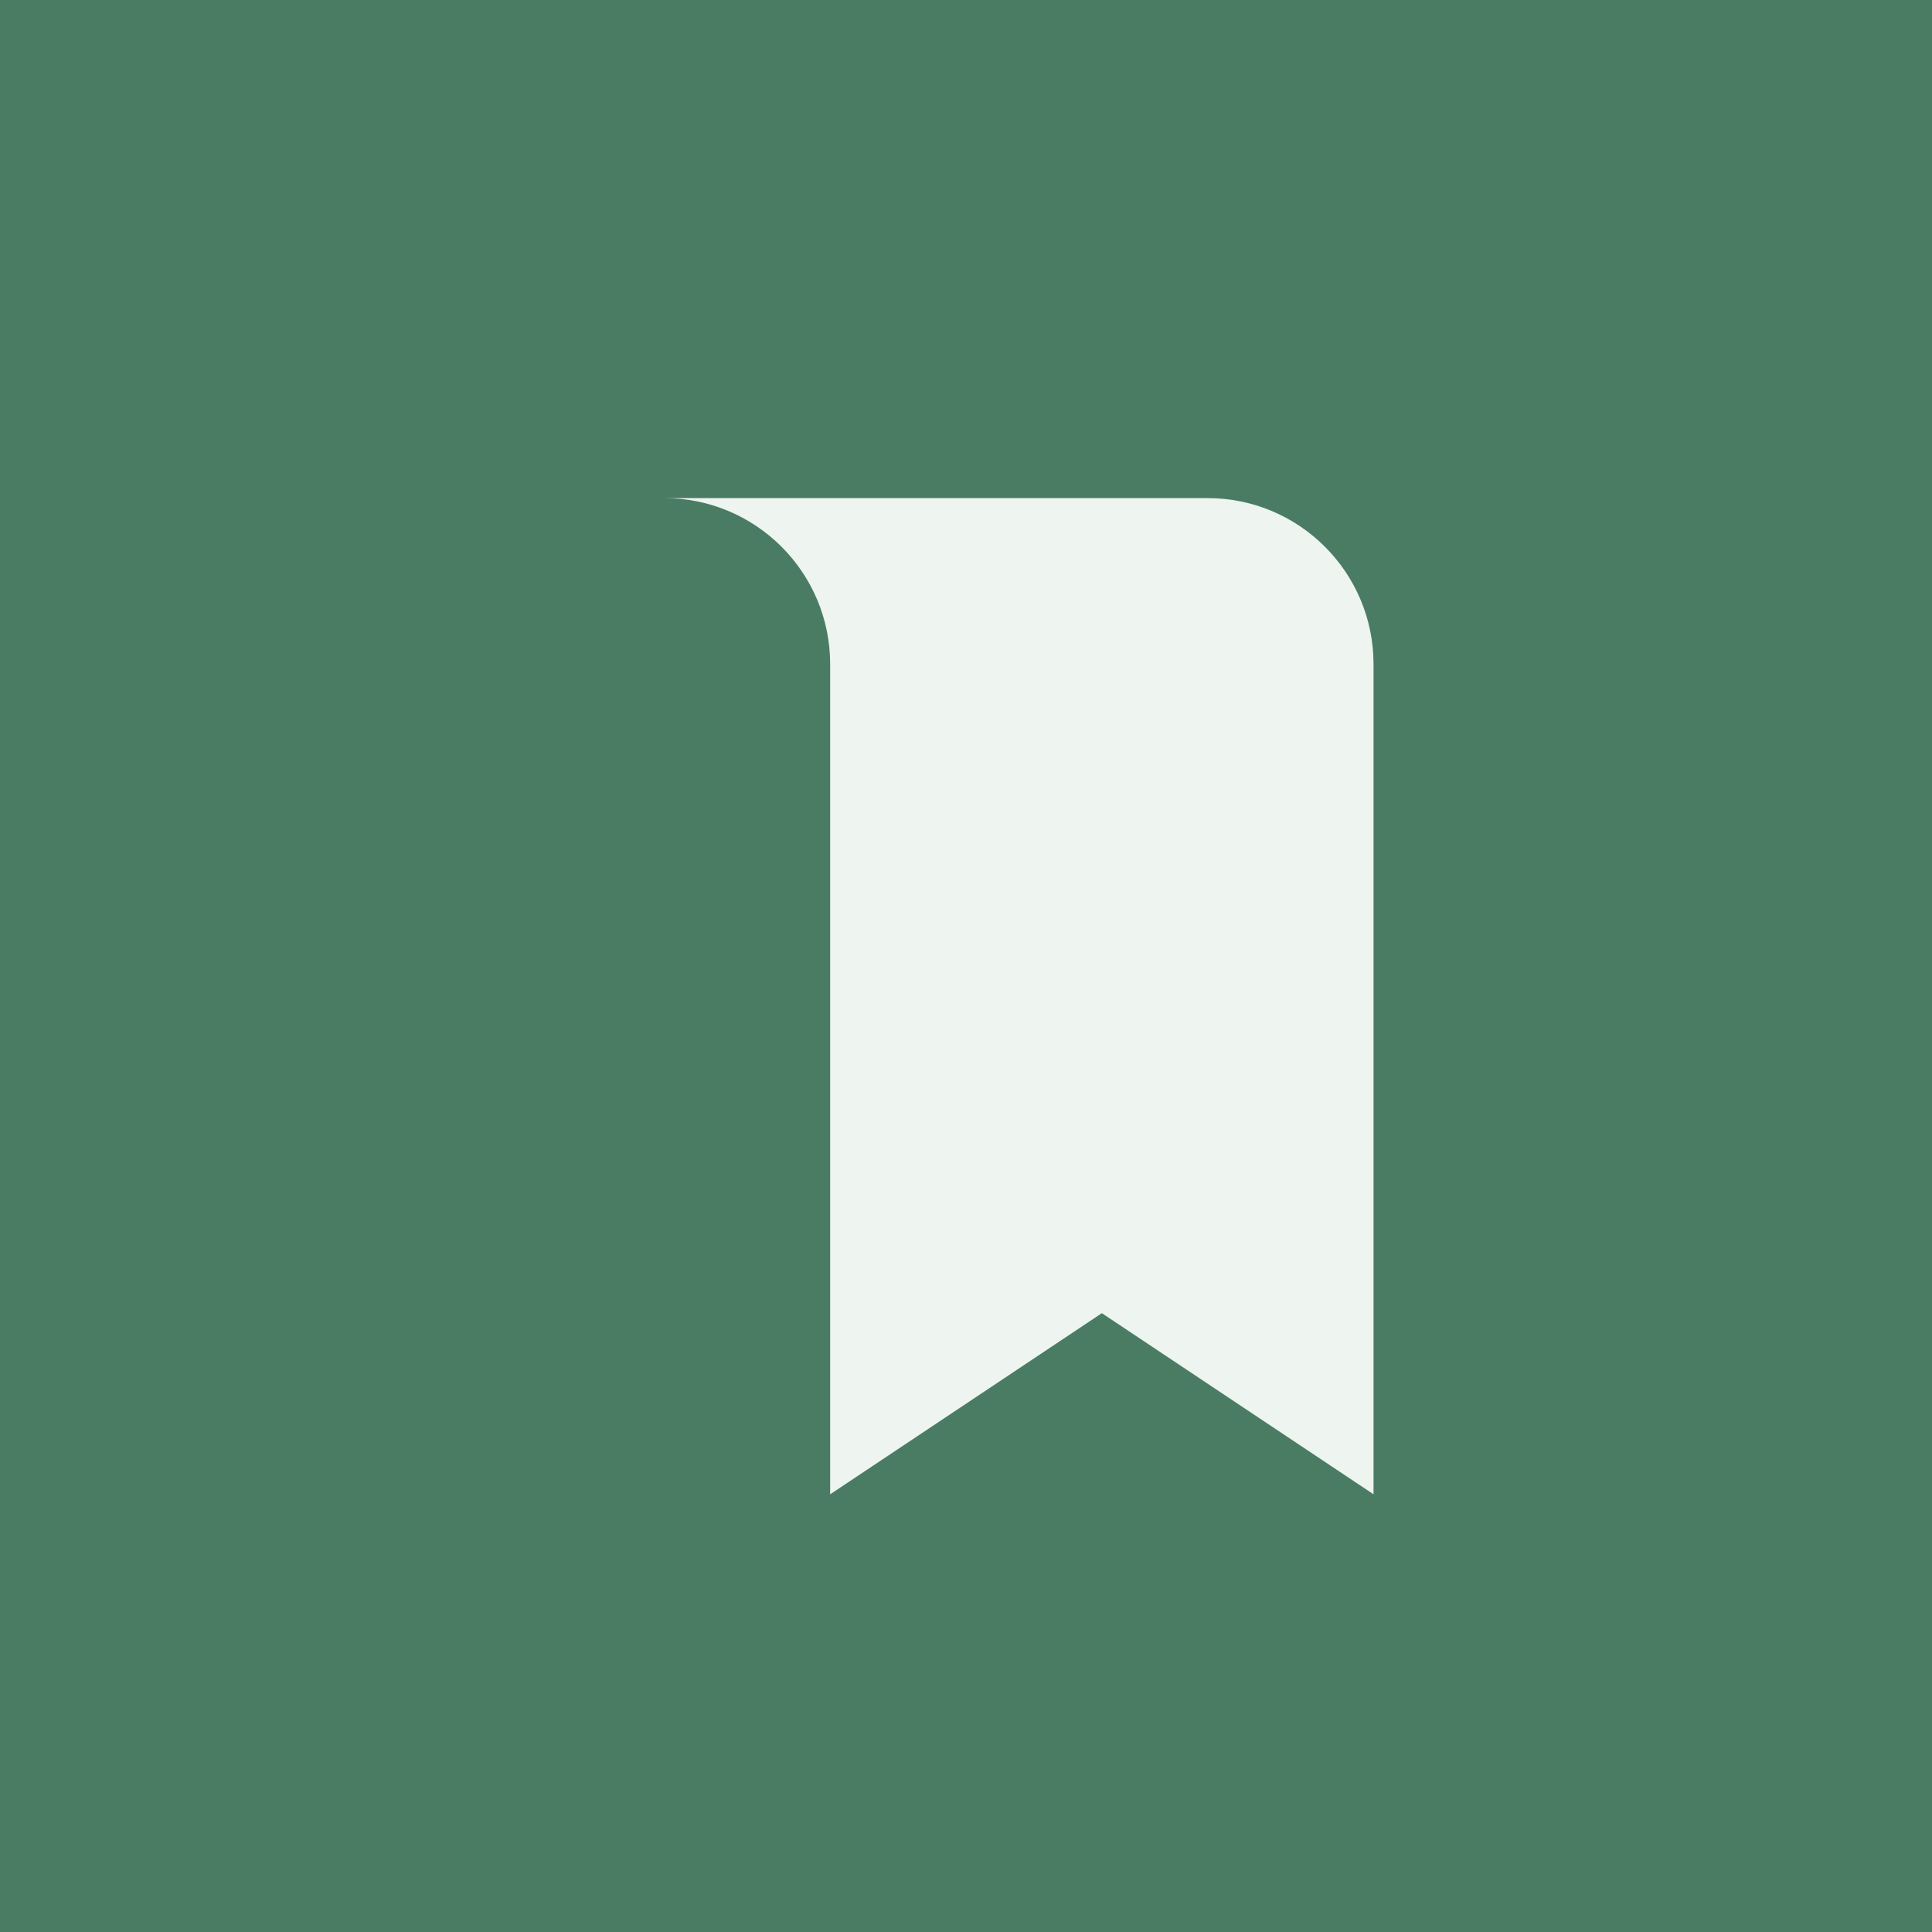
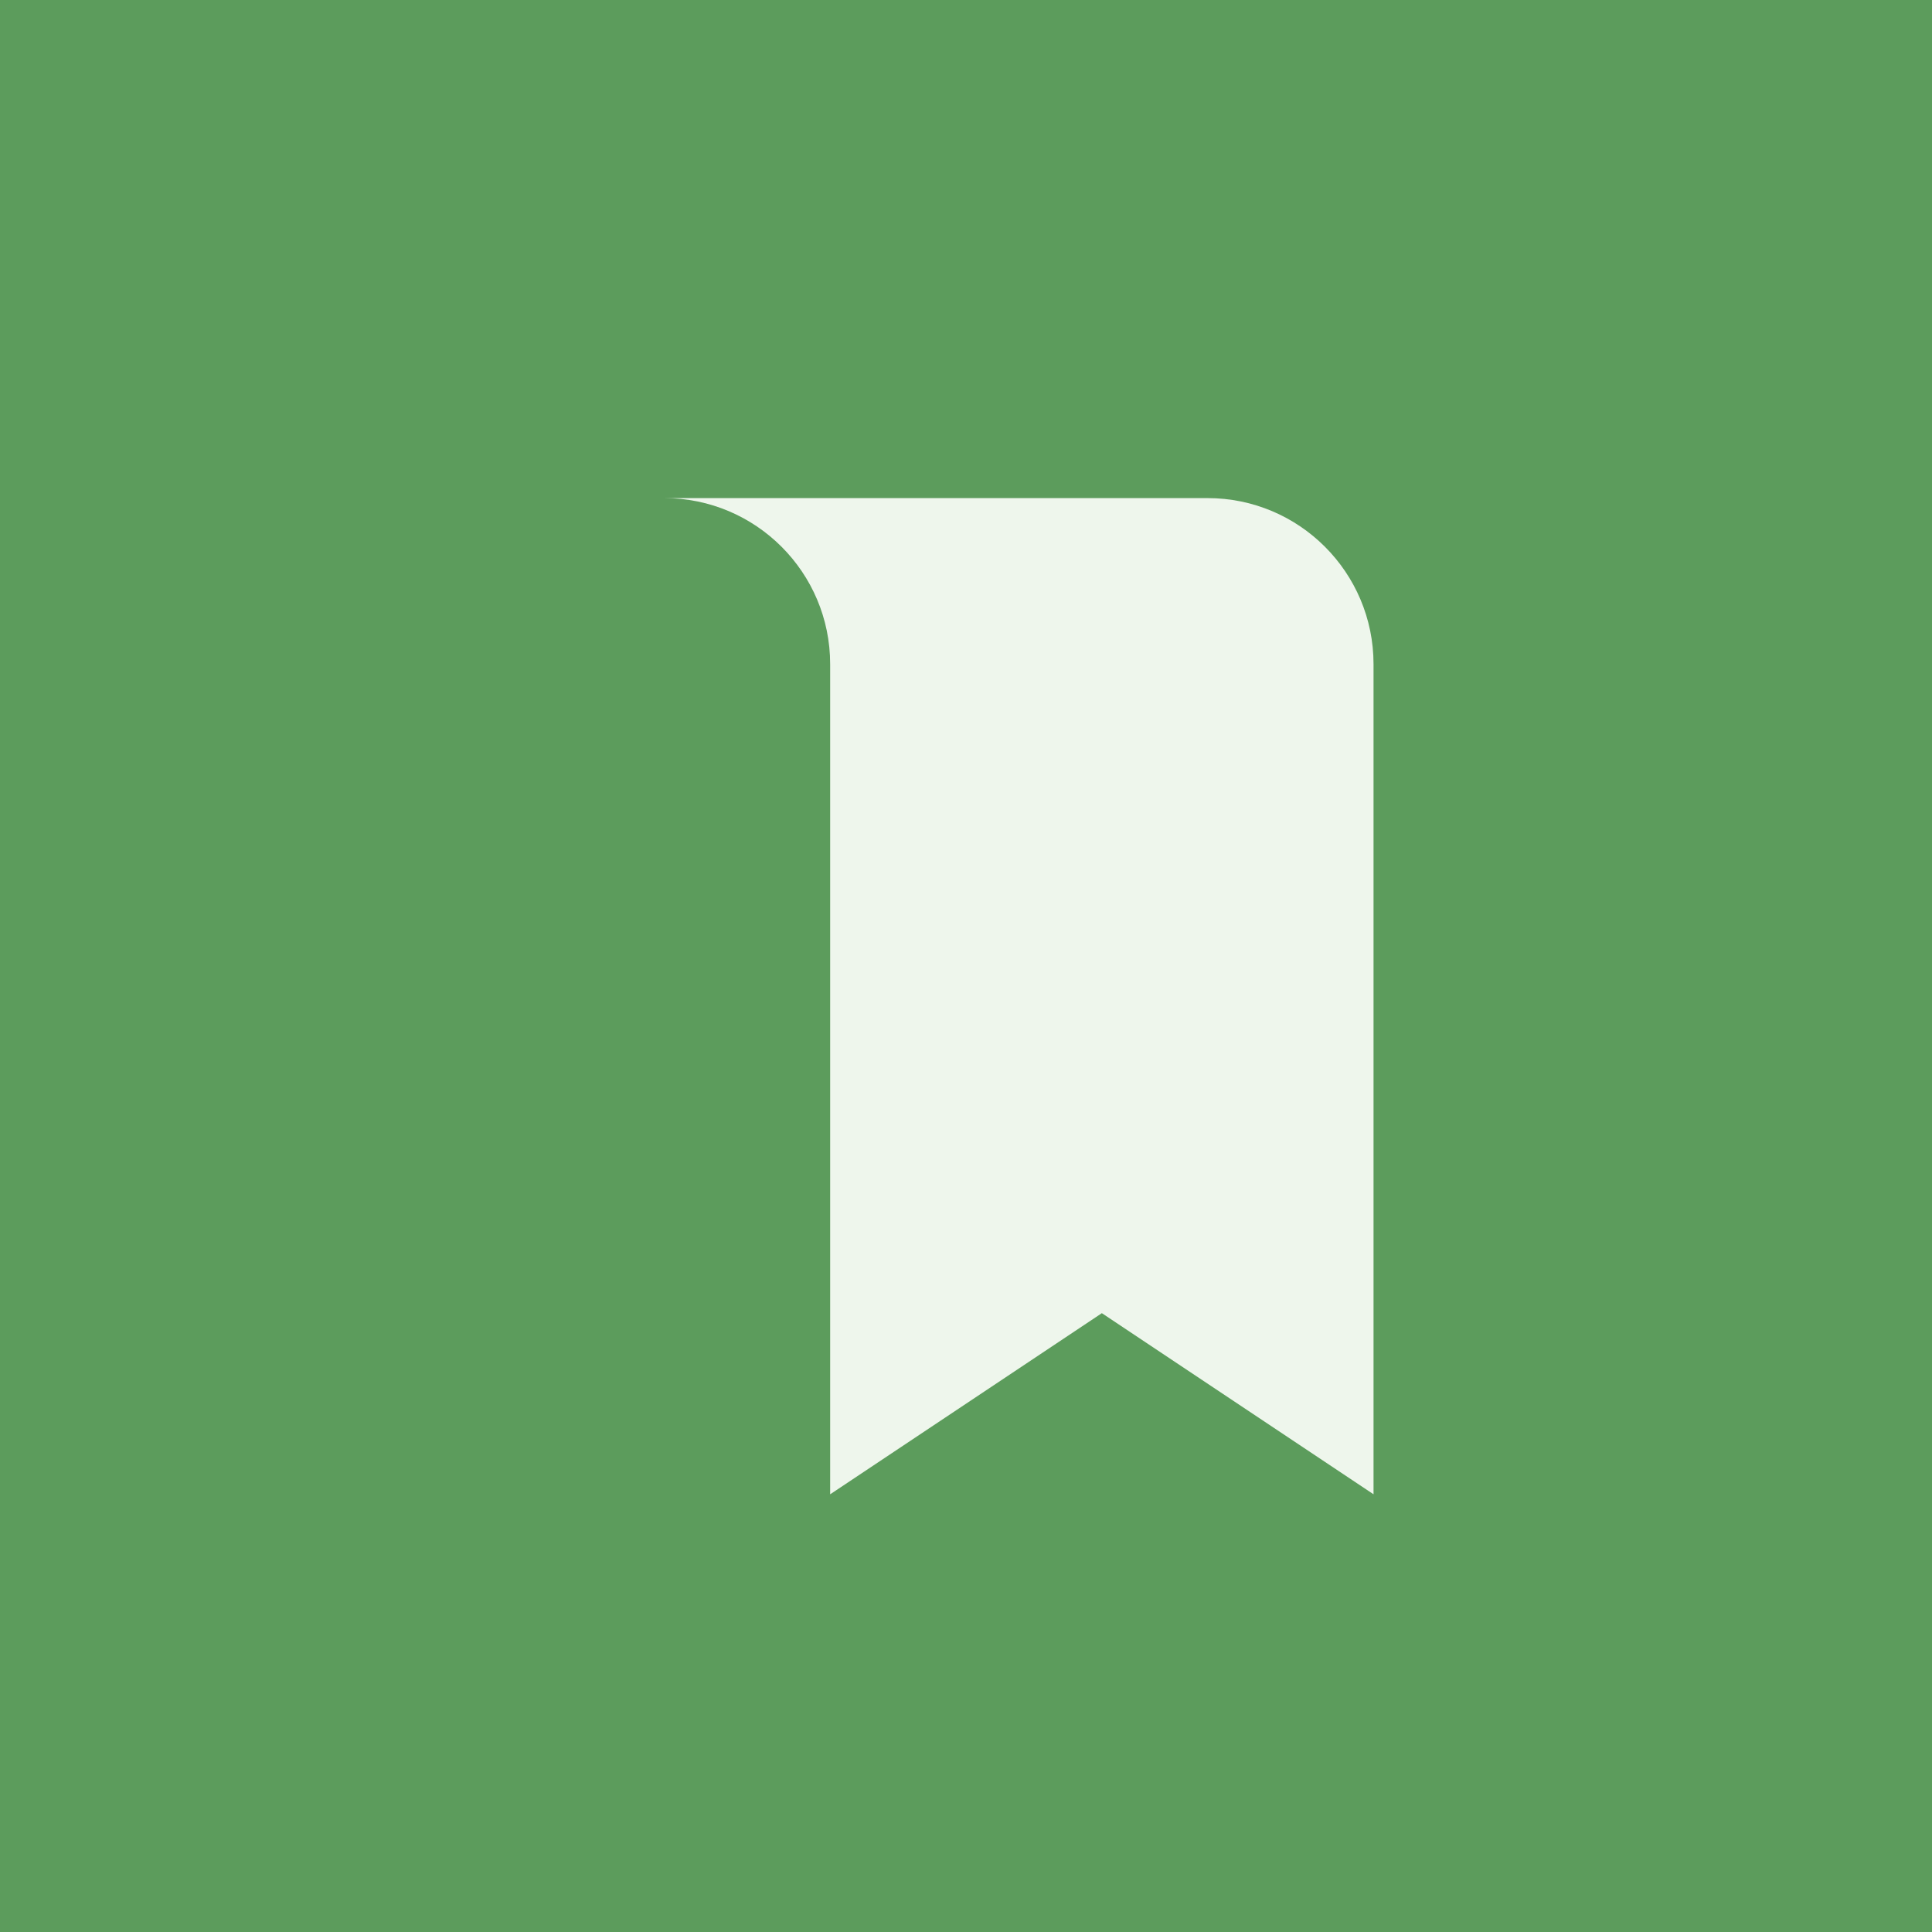
<svg xmlns="http://www.w3.org/2000/svg" viewBox="0 0 512 512" width="512" height="512">
-   <rect width="512" height="512" fill="#4a7c64" />
-   <path d="M186 132h134a44 44 0 0 1 44 44v220l-72-48-72 48V176a44 44 0 0 0-44-44z" fill="#eef4f0" />
+   <rect width="512" height="512" fill="#5c9c5c" />
+   <path d="M186 132h134a44 44 0 0 1 44 44v220l-72-48-72 48V176a44 44 0 0 0-44-44z" fill="#eef6ec" />
</svg>
